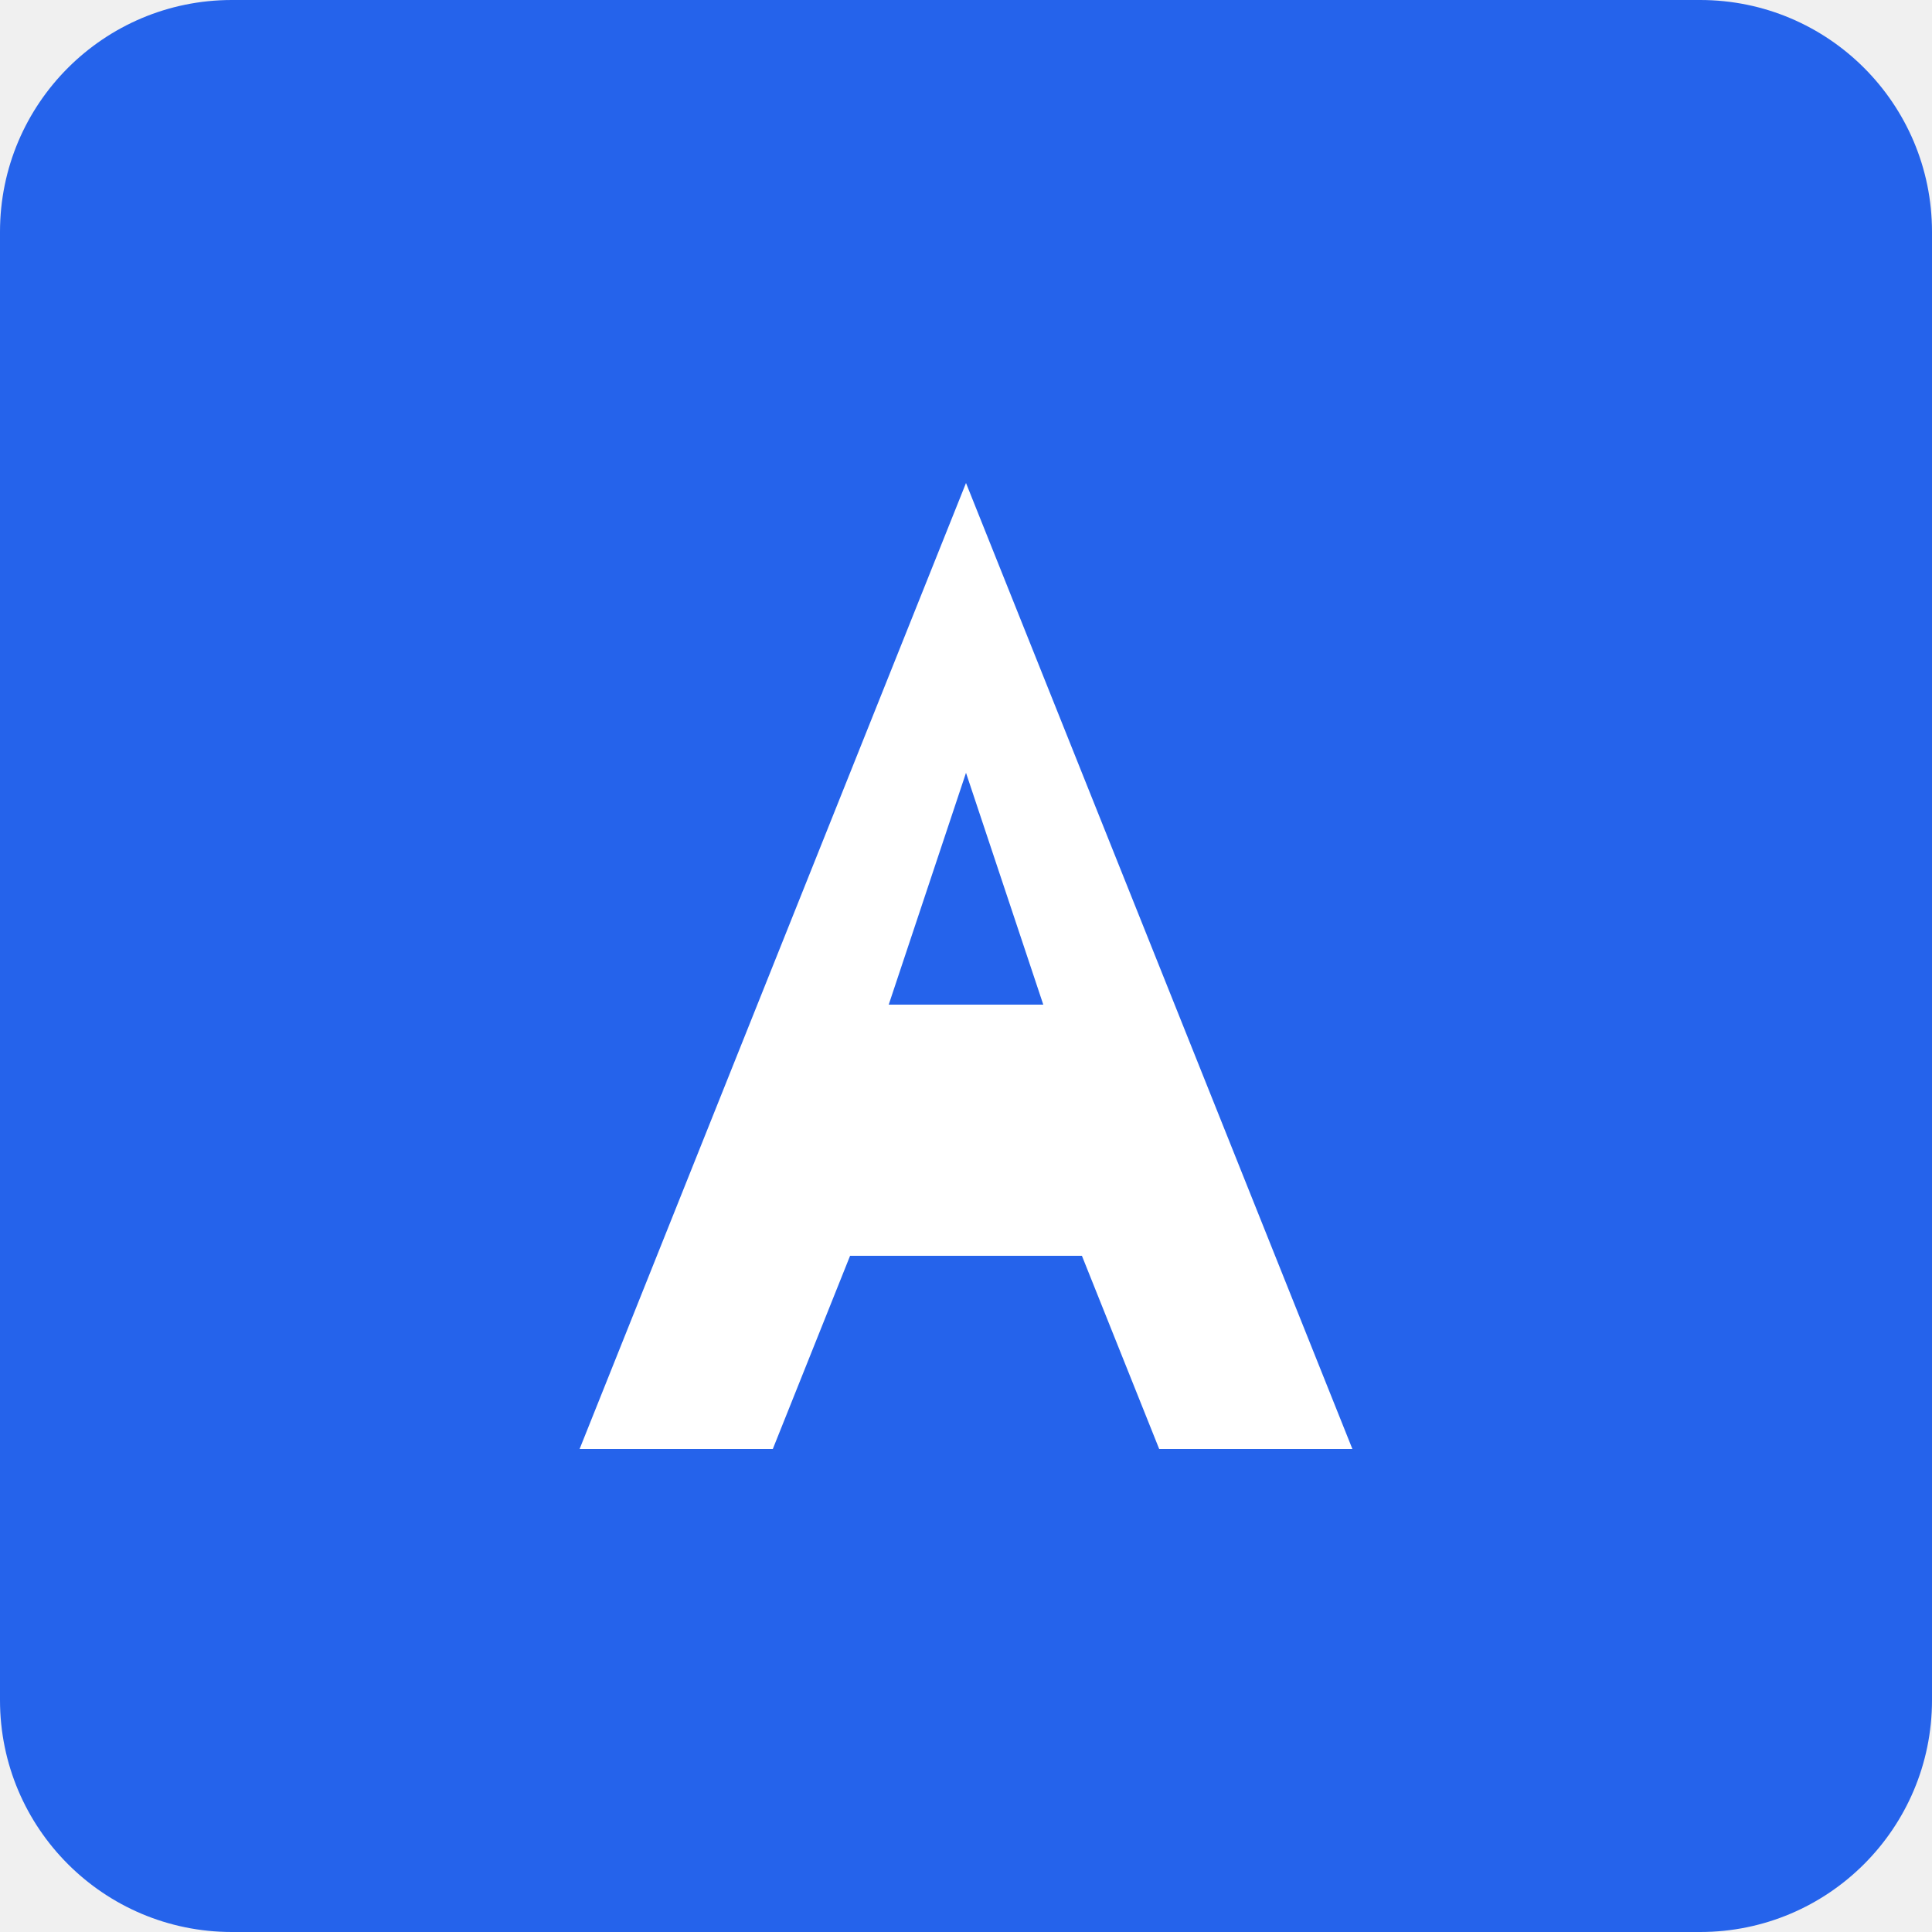
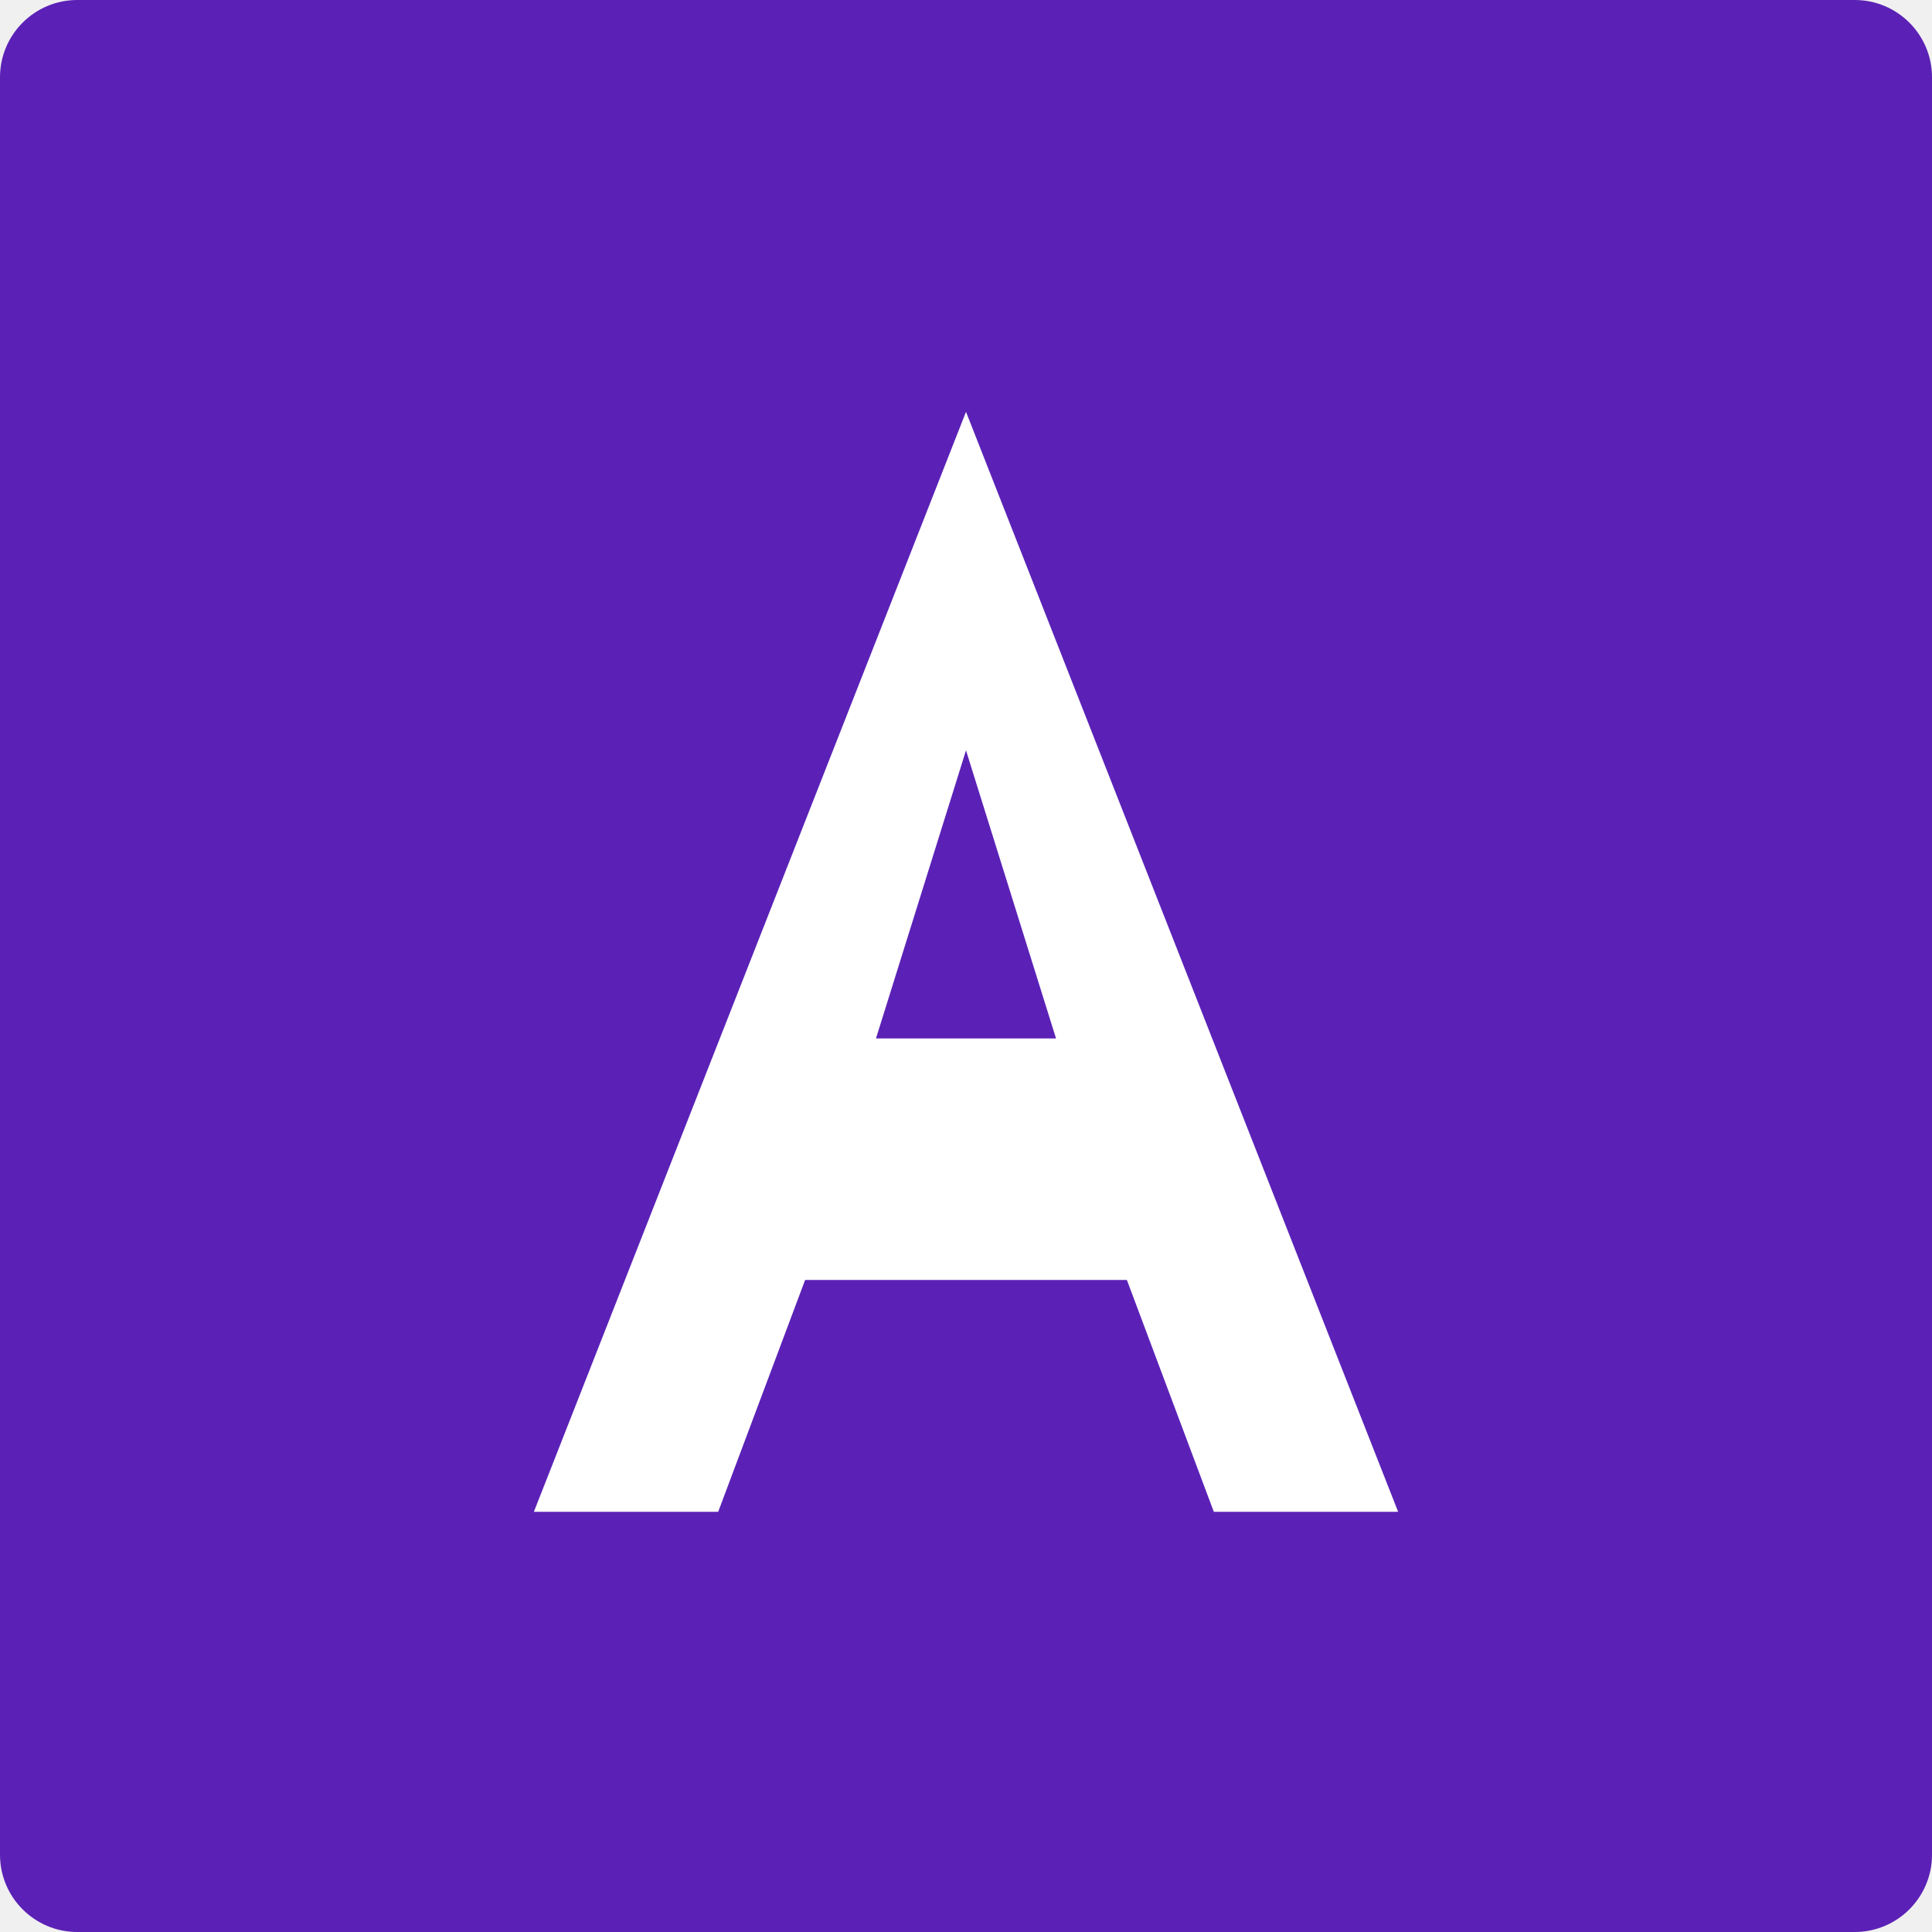
<svg xmlns="http://www.w3.org/2000/svg" viewBox="0 0 100 100">
-   <rect width="100" height="100" fill="#2563eb" rx="12" />
-   <path d="M50 25L70 75H60L56 65H44L40 75H30L50 25Z M50 40L46 52H54L50 40Z" fill="white" />
+   <rect width="100" height="100" fill="#5b21b6" rx="4" />
+   <path d="M50 22L72 78H63L58.5 66H41.5L37 78H28L50 22Z M50 38L45 54H55L50 38Z" fill="white" stroke="white" stroke-width="0.5" stroke-linejoin="miter" />
</svg>
